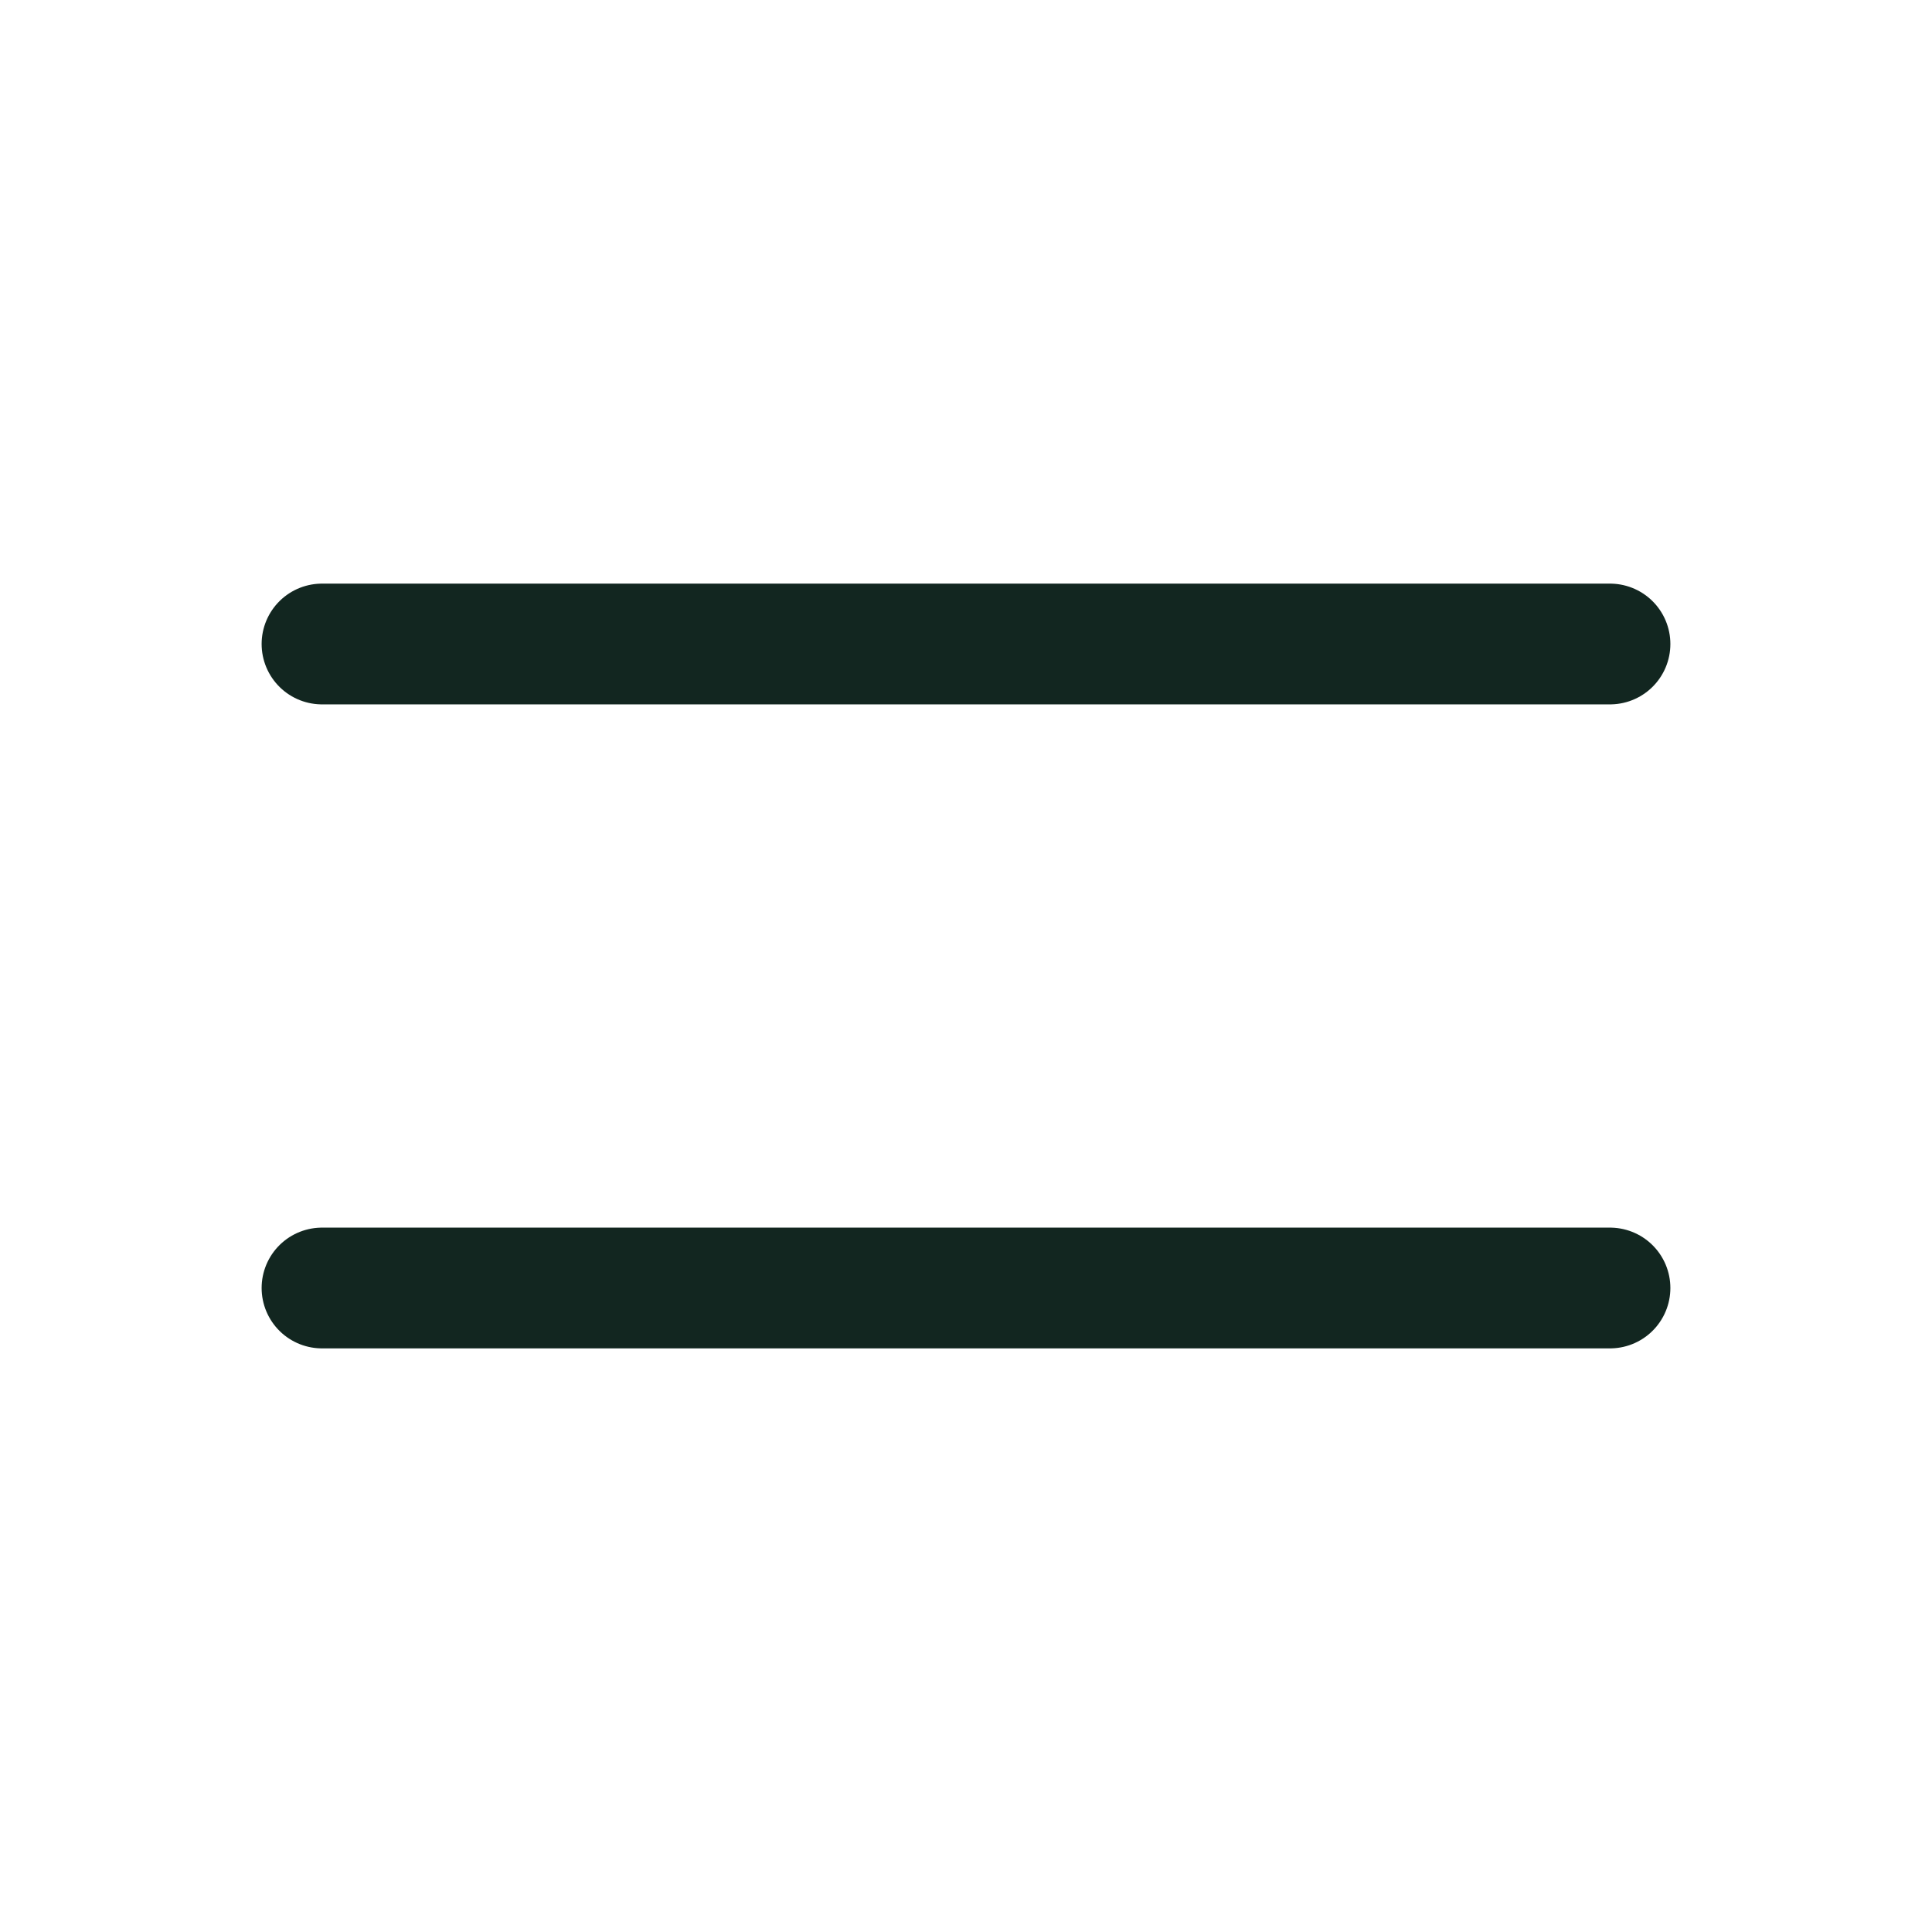
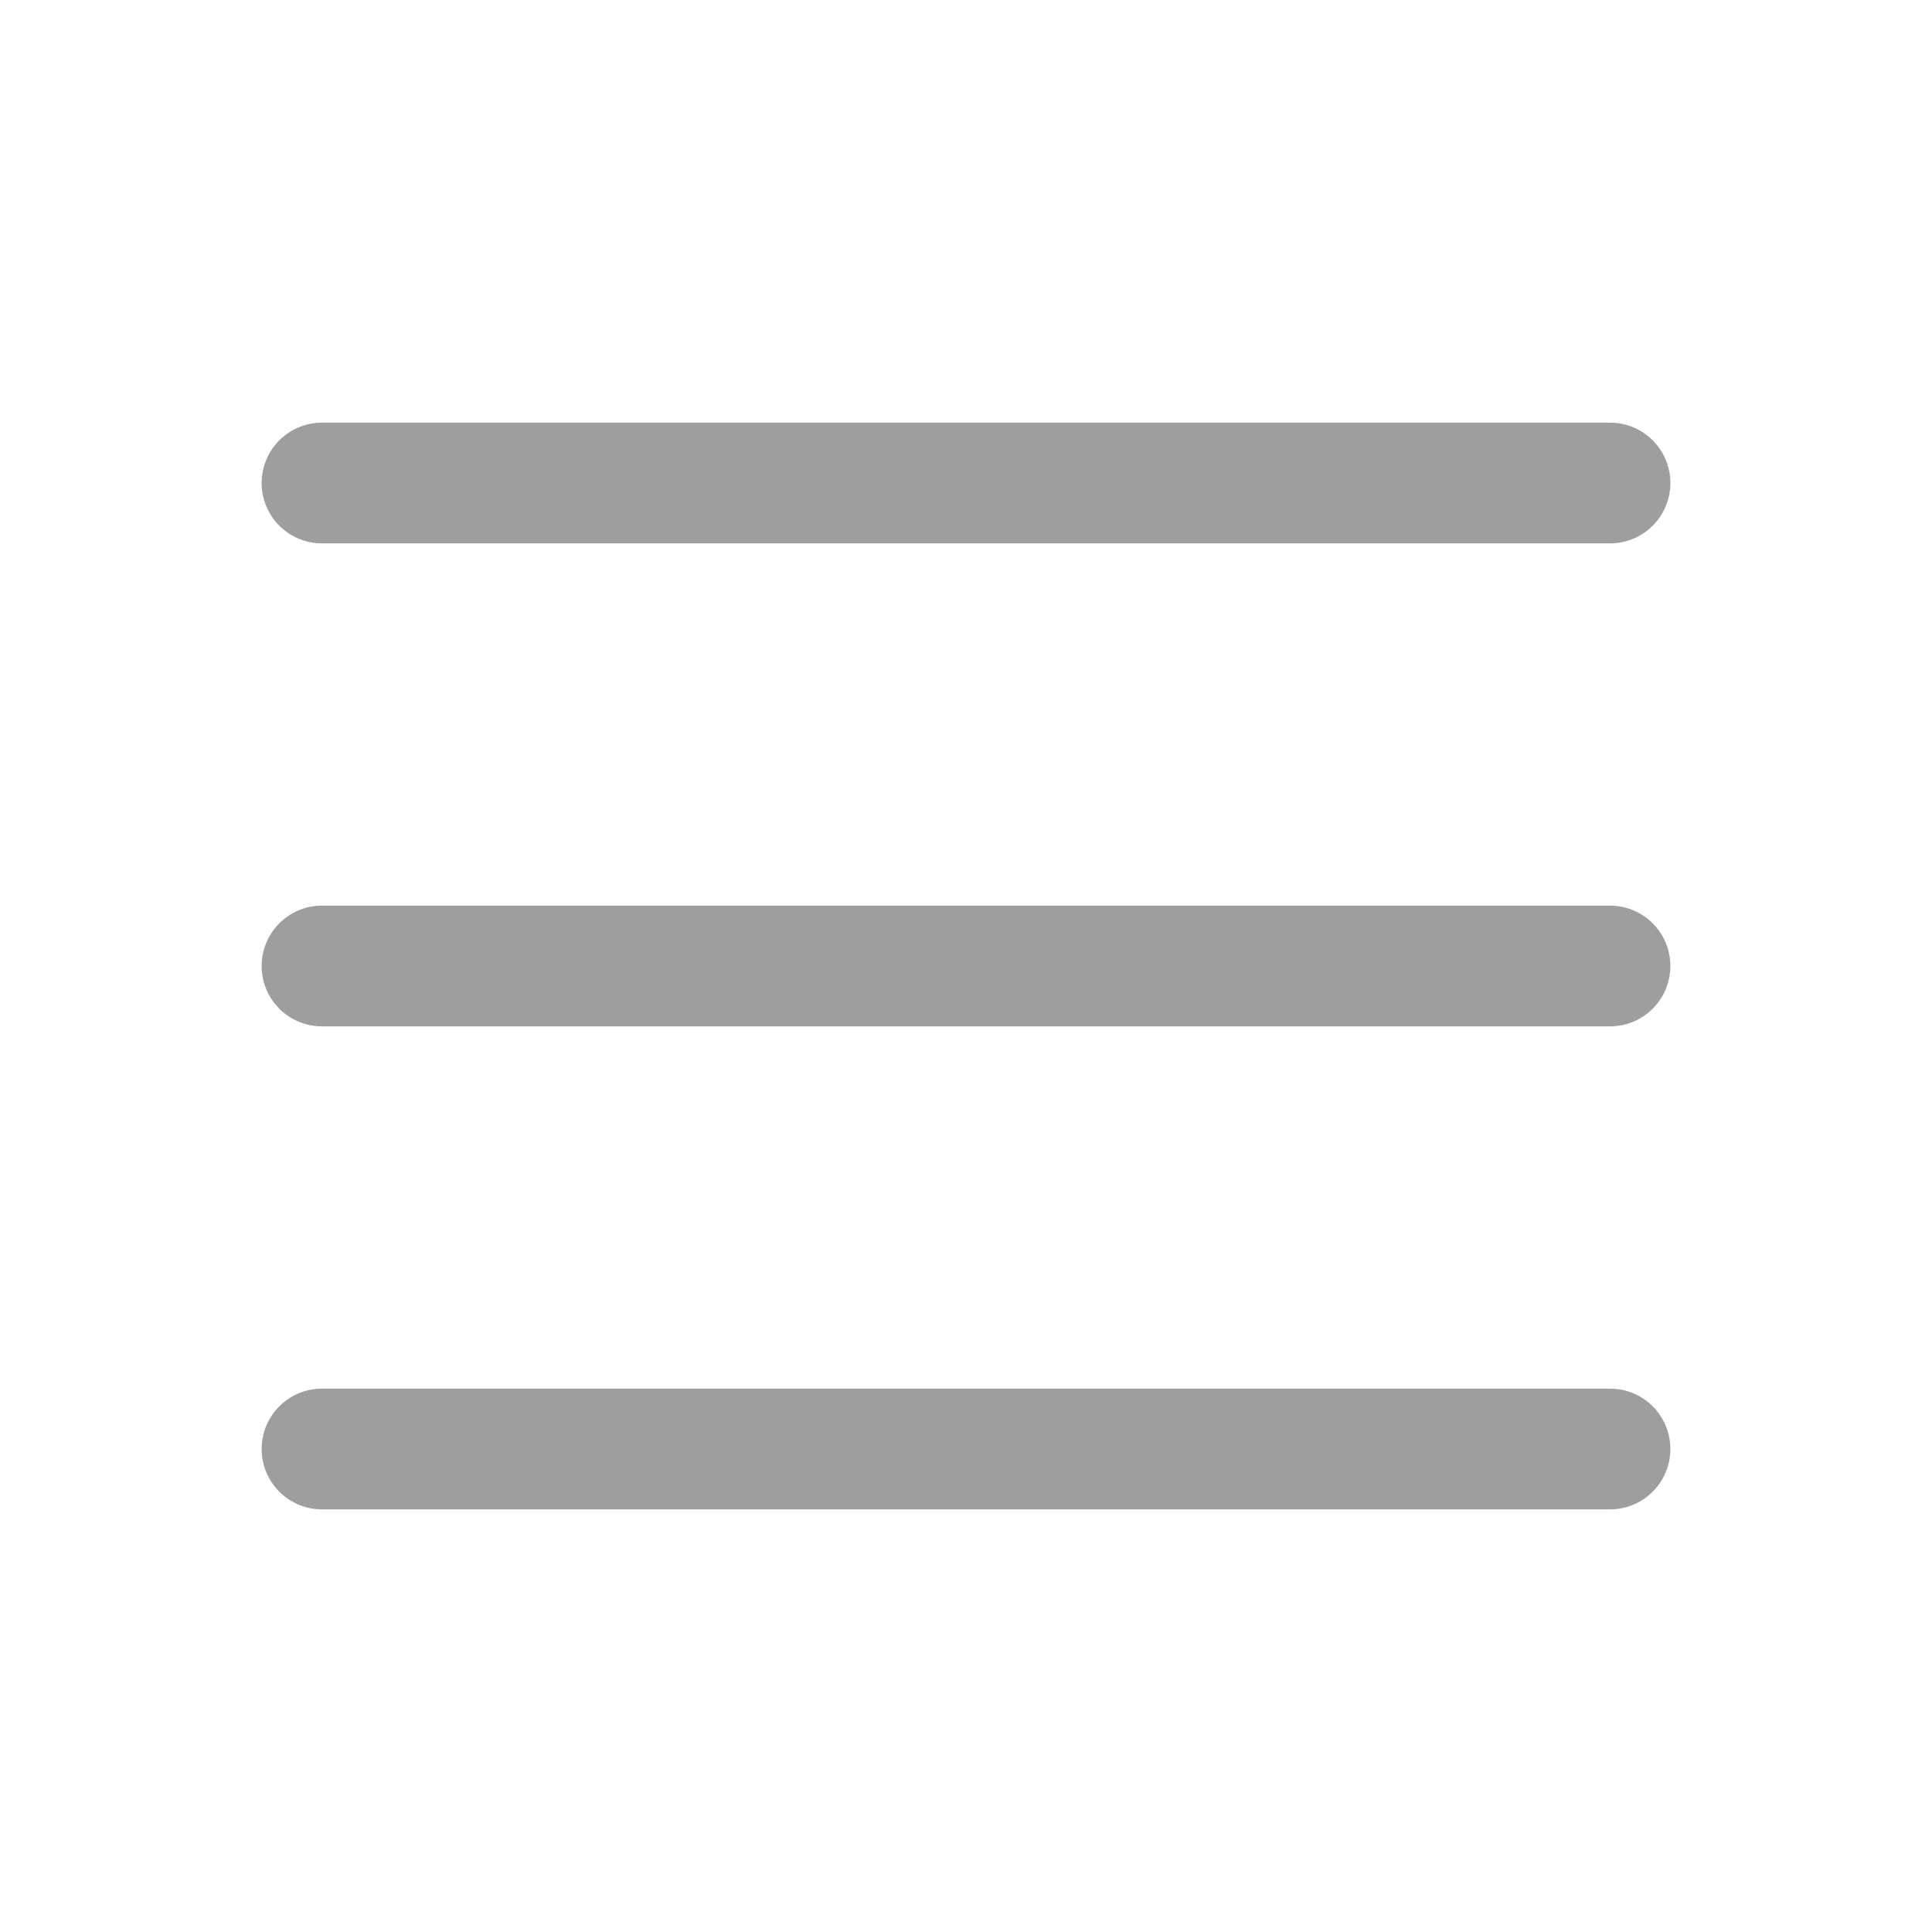
- <svg xmlns="http://www.w3.org/2000/svg" class="icon icon-tabler icon-tabler-menu" width="48" height="48" viewBox="0 0 24 24" stroke-width="1.5" stroke="#122620" fill="none" stroke-linecap="round" stroke-linejoin="round">
+ <svg xmlns="http://www.w3.org/2000/svg" class="icon icon-tabler icon-tabler-menu-2" width="24" height="24" viewBox="0 0 24 24" stroke-width="1.5" stroke="#9e9e9e" fill="none" stroke-linecap="round" stroke-linejoin="round">
  <path stroke="none" d="M0 0h24v24H0z" fill="none" />
-   <line x1="4" y1="8" x2="20" y2="8" />
-   <line x1="4" y1="16" x2="20" y2="16" />
+   <line x1="4" y1="6" x2="20" y2="6" />
+   <line x1="4" y1="12" x2="20" y2="12" />
+   <line x1="4" y1="18" x2="20" y2="18" />
</svg>
